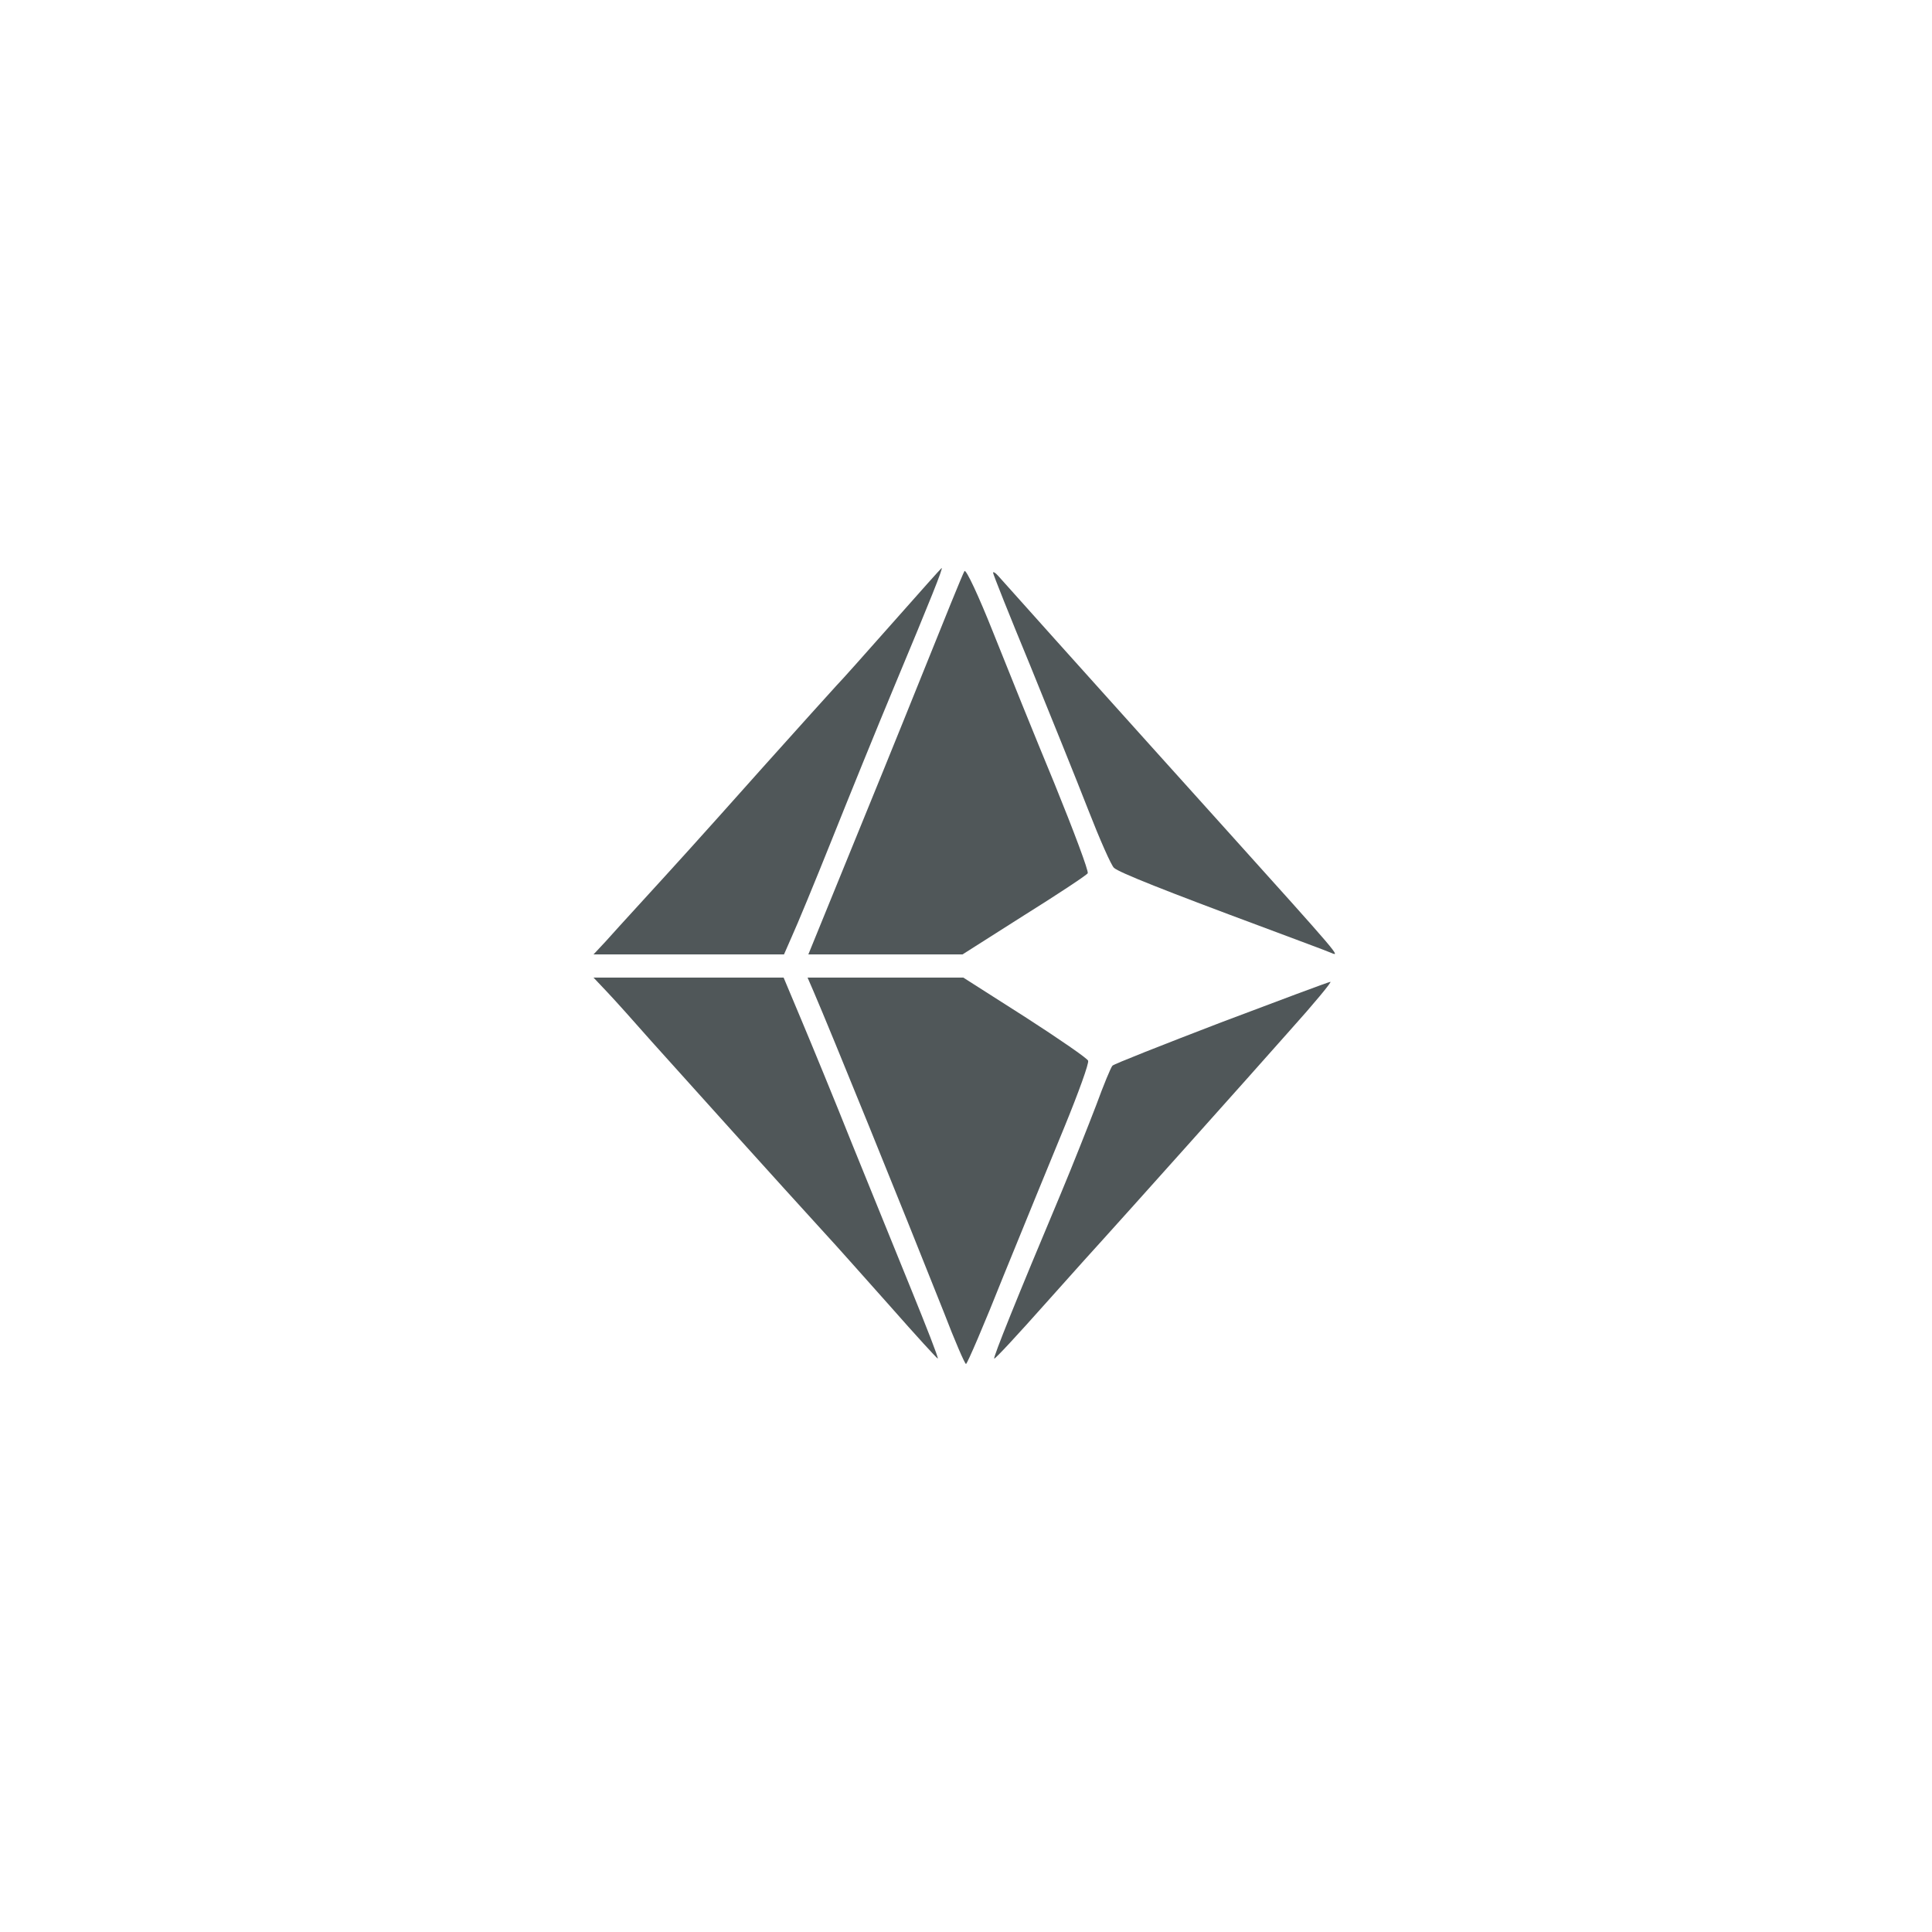
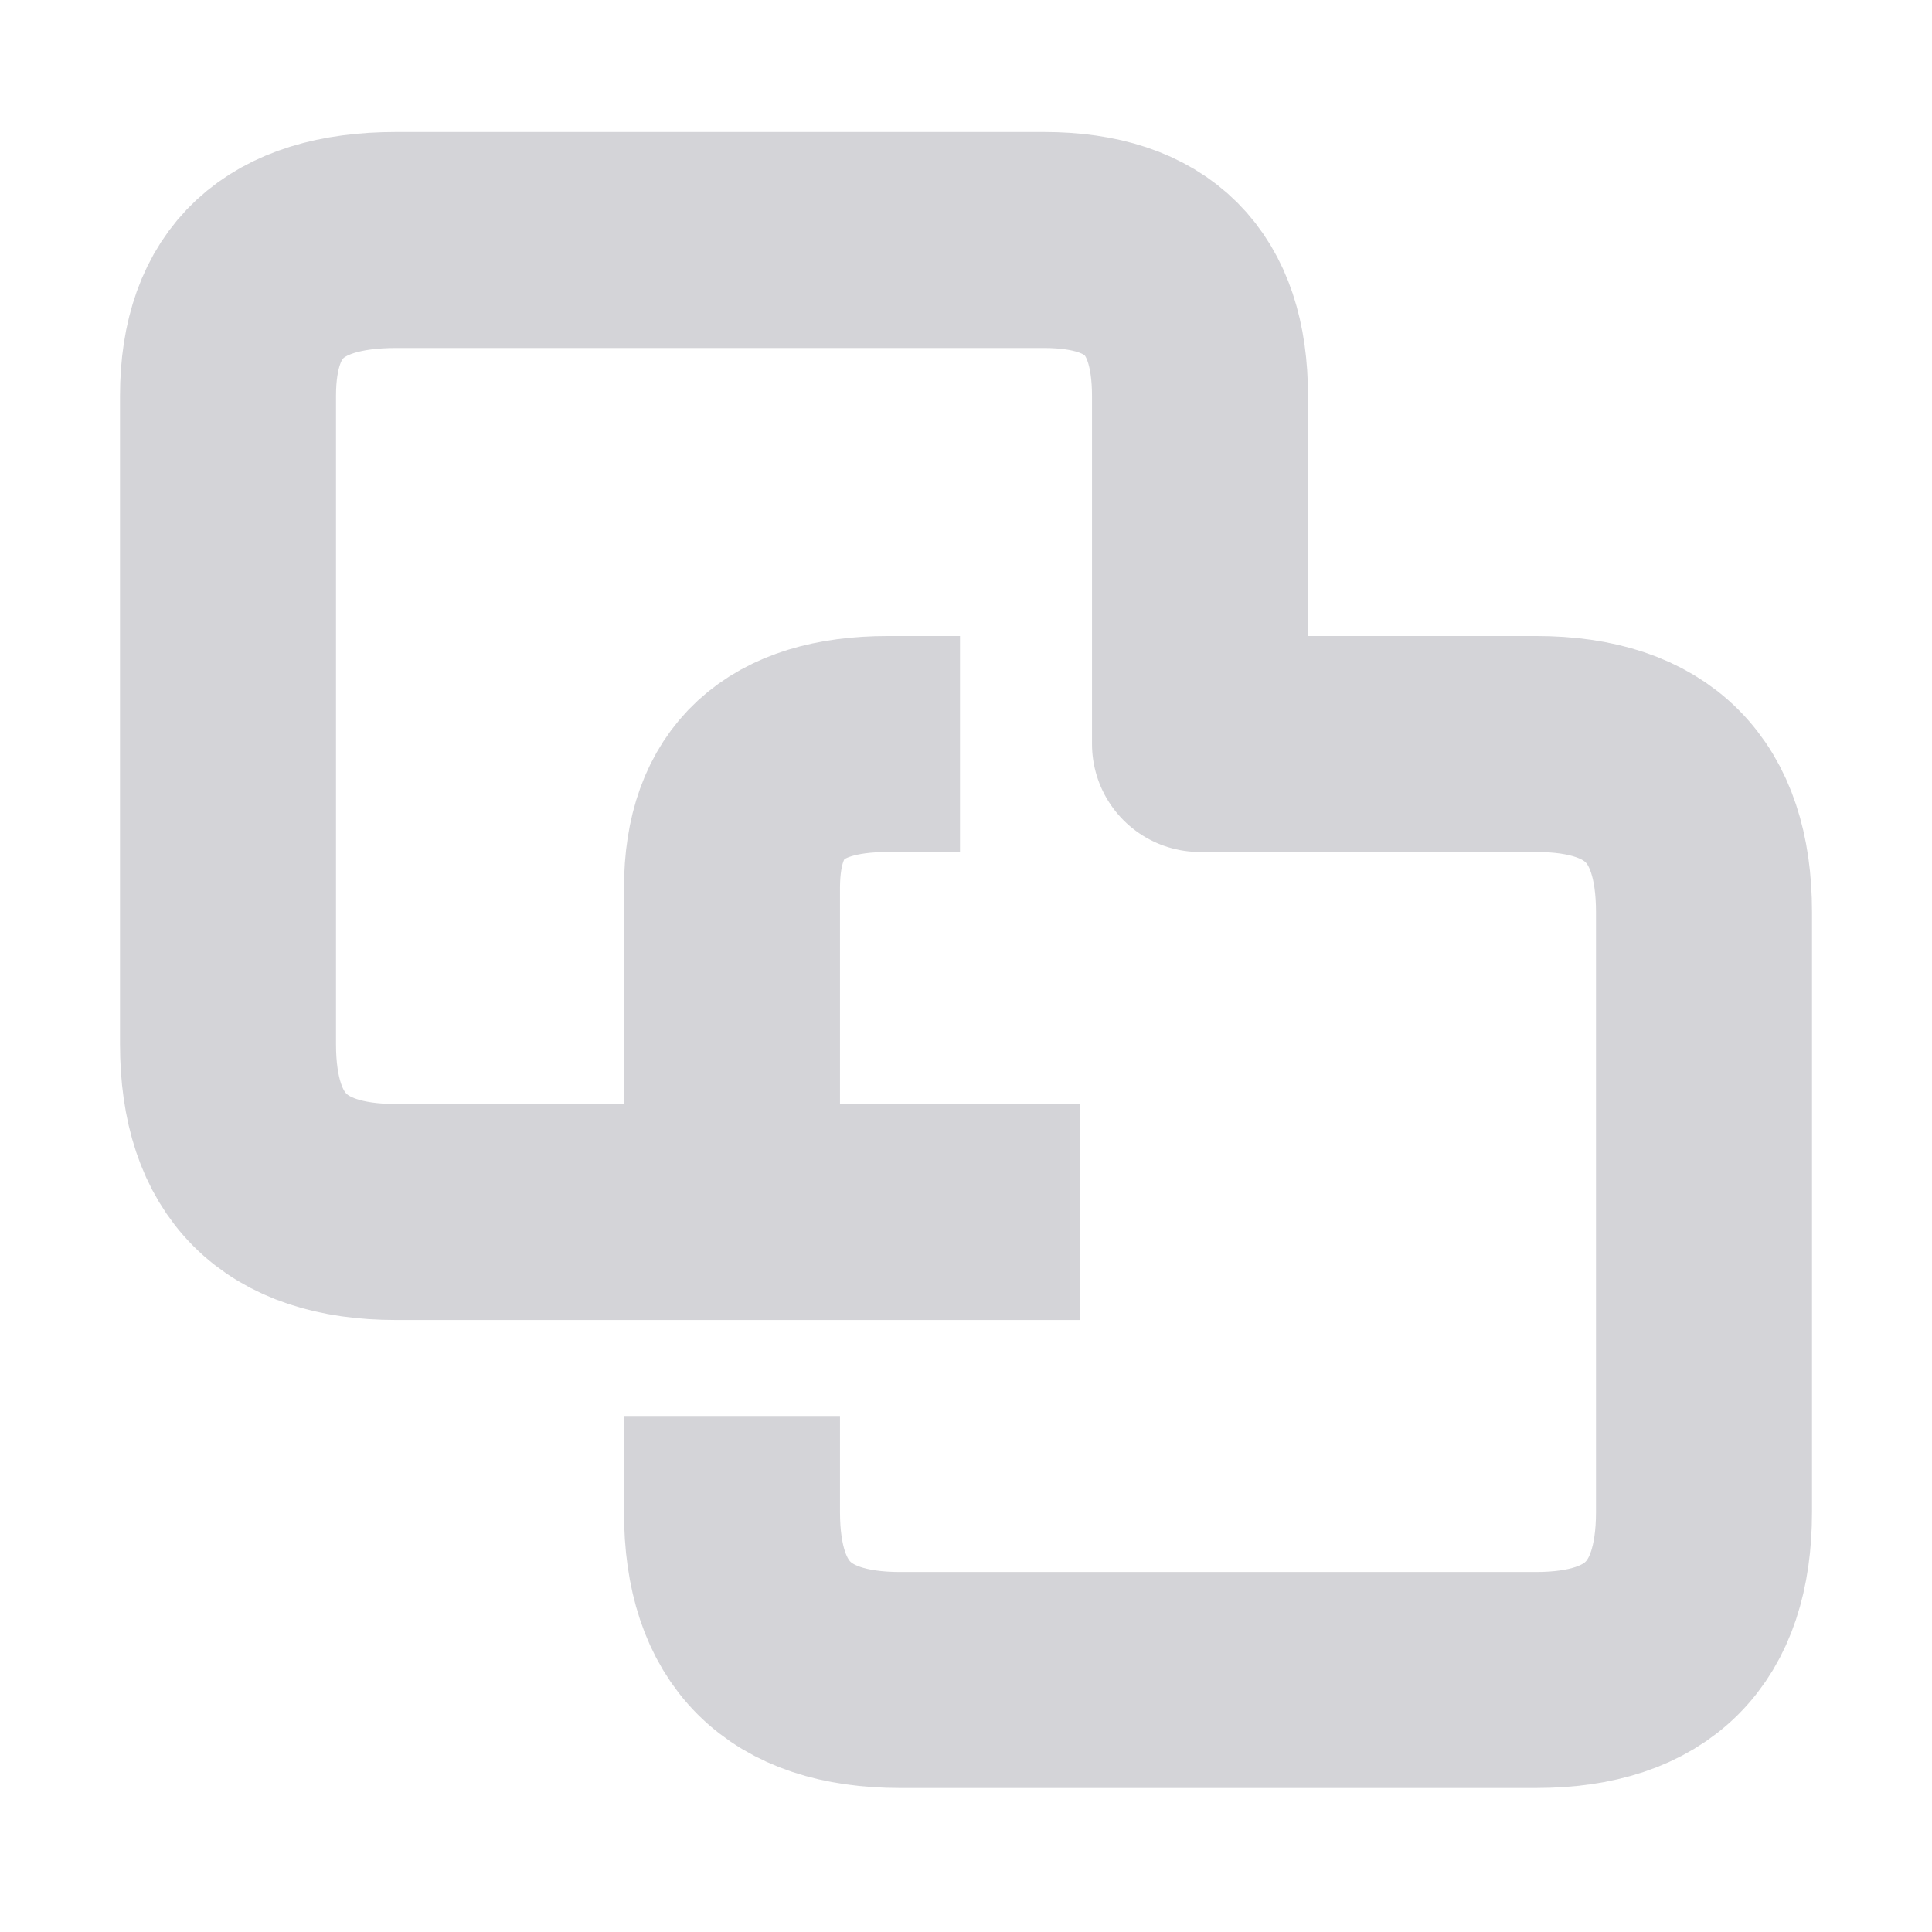
- <svg xmlns="http://www.w3.org/2000/svg" width="1080" zoomAndPan="magnify" viewBox="0 0 810 810" height="1080" preserveAspectRatio="xMidYMid meet" version="1.0">
-   <path fill="#505759" d="M 374.219 261.145 C 363.043 273.781 352.512 285.605 350.73 287.387 C 348.949 289.332 335.18 304.559 319.949 321.57 C 290.789 354.293 283.5 362.23 268.109 379.078 C 262.766 384.91 256.285 392.039 253.691 394.957 L 248.832 400.141 L 328.699 400.141 L 332.102 392.363 C 334.043 388.152 341.496 370.172 348.625 352.352 C 355.754 334.531 367.578 305.371 375.031 287.551 C 390.258 251.102 395.441 238.141 394.793 238.141 C 394.633 238.141 385.398 248.508 374.219 261.145 Z M 374.219 261.145 " fill-opacity="1" fill-rule="nonzero" />
-   <path fill="#505759" d="M 404.352 239.438 C 403.703 240.406 395.766 260.012 386.531 283.016 C 377.297 306.02 362.719 341.82 354.293 362.395 L 338.902 400.141 L 403.543 400.141 L 429.301 383.777 C 443.555 374.867 455.543 366.93 456.031 366.121 C 456.516 365.309 450.199 348.461 442.098 328.535 C 433.836 308.609 422.336 280.098 416.34 265.031 C 410.348 249.965 405 238.465 404.352 239.438 Z M 404.352 239.438 " fill-opacity="1" fill-rule="nonzero" />
-   <path fill="#505759" d="M 416.34 240.086 C 416.34 240.73 423.305 258.227 431.891 278.965 C 440.316 299.699 451.332 326.914 456.191 339.391 C 461.051 351.863 465.91 362.879 467.047 363.852 C 469.152 365.797 488.754 373.57 529.738 388.801 C 543.512 393.984 556.309 398.684 558.09 399.492 C 561.977 401.113 562.625 401.762 512.891 346.52 C 492.48 323.84 470.285 299.215 463.48 291.602 C 430.109 254.504 420.551 243.648 418.445 241.379 C 417.312 240.086 416.34 239.598 416.34 240.086 Z M 416.34 240.086 " fill-opacity="1" fill-rule="nonzero" />
-   <path fill="#505759" d="M 254.504 415.855 C 257.742 419.258 266.004 428.488 273.133 436.59 C 285.605 450.523 328.375 497.988 345.707 516.941 C 350.242 521.801 362.719 535.895 373.41 547.883 C 384.102 560.035 393.012 569.754 393.176 569.594 C 393.496 569.27 388.477 556.469 382.156 540.918 C 375.84 525.367 364.66 497.824 357.211 479.52 C 349.922 461.215 340.363 438.047 336.148 428.004 L 328.535 409.859 L 248.832 409.859 Z M 254.504 415.855 " fill-opacity="1" fill-rule="nonzero" />
-   <path fill="#505759" d="M 341.172 415.855 C 348.625 433.188 377.297 503.82 395.766 550.312 C 400.301 562.141 404.516 571.859 405 571.859 C 405.484 571.859 412.613 555.336 420.715 534.926 C 428.977 514.676 440.477 486.484 446.309 472.391 C 452.141 458.137 456.68 445.66 456.191 444.691 C 455.867 443.719 443.879 435.457 429.785 426.383 L 403.867 409.859 L 338.578 409.859 Z M 341.172 415.855 " fill-opacity="1" fill-rule="nonzero" />
-   <path fill="#505759" d="M 511.922 428.652 C 487.457 438.047 466.883 446.148 466.398 446.797 C 465.75 447.445 462.672 454.895 459.594 463.32 C 456.355 471.742 449.711 488.594 444.691 500.578 C 426.223 544.48 416.34 569.105 416.824 569.594 C 417.148 569.914 426.871 559.387 438.535 546.266 C 450.199 533.141 461.215 520.992 462.836 519.211 C 469.477 511.922 523.746 451.332 540.758 432.055 C 550.961 420.715 558.574 411.48 557.766 411.641 C 557.117 411.641 536.383 419.418 511.922 428.652 Z M 511.922 428.652 " fill-opacity="1" fill-rule="nonzero" />
+ <svg xmlns="http://www.w3.org/2000/svg" viewBox="225 235 805 805" fill="none">
+   <path d="M675 740H390Q320 740 320 670V400Q320 335 390 335H660Q725 335 725 400V545H865Q935 545 935 615V865Q935 935 865 935H600Q530 935 530 865V825 M530 735V605Q530 545 595 545H625" stroke="#d4d4d8" stroke-width="90" stroke-linejoin="round" />
</svg>
